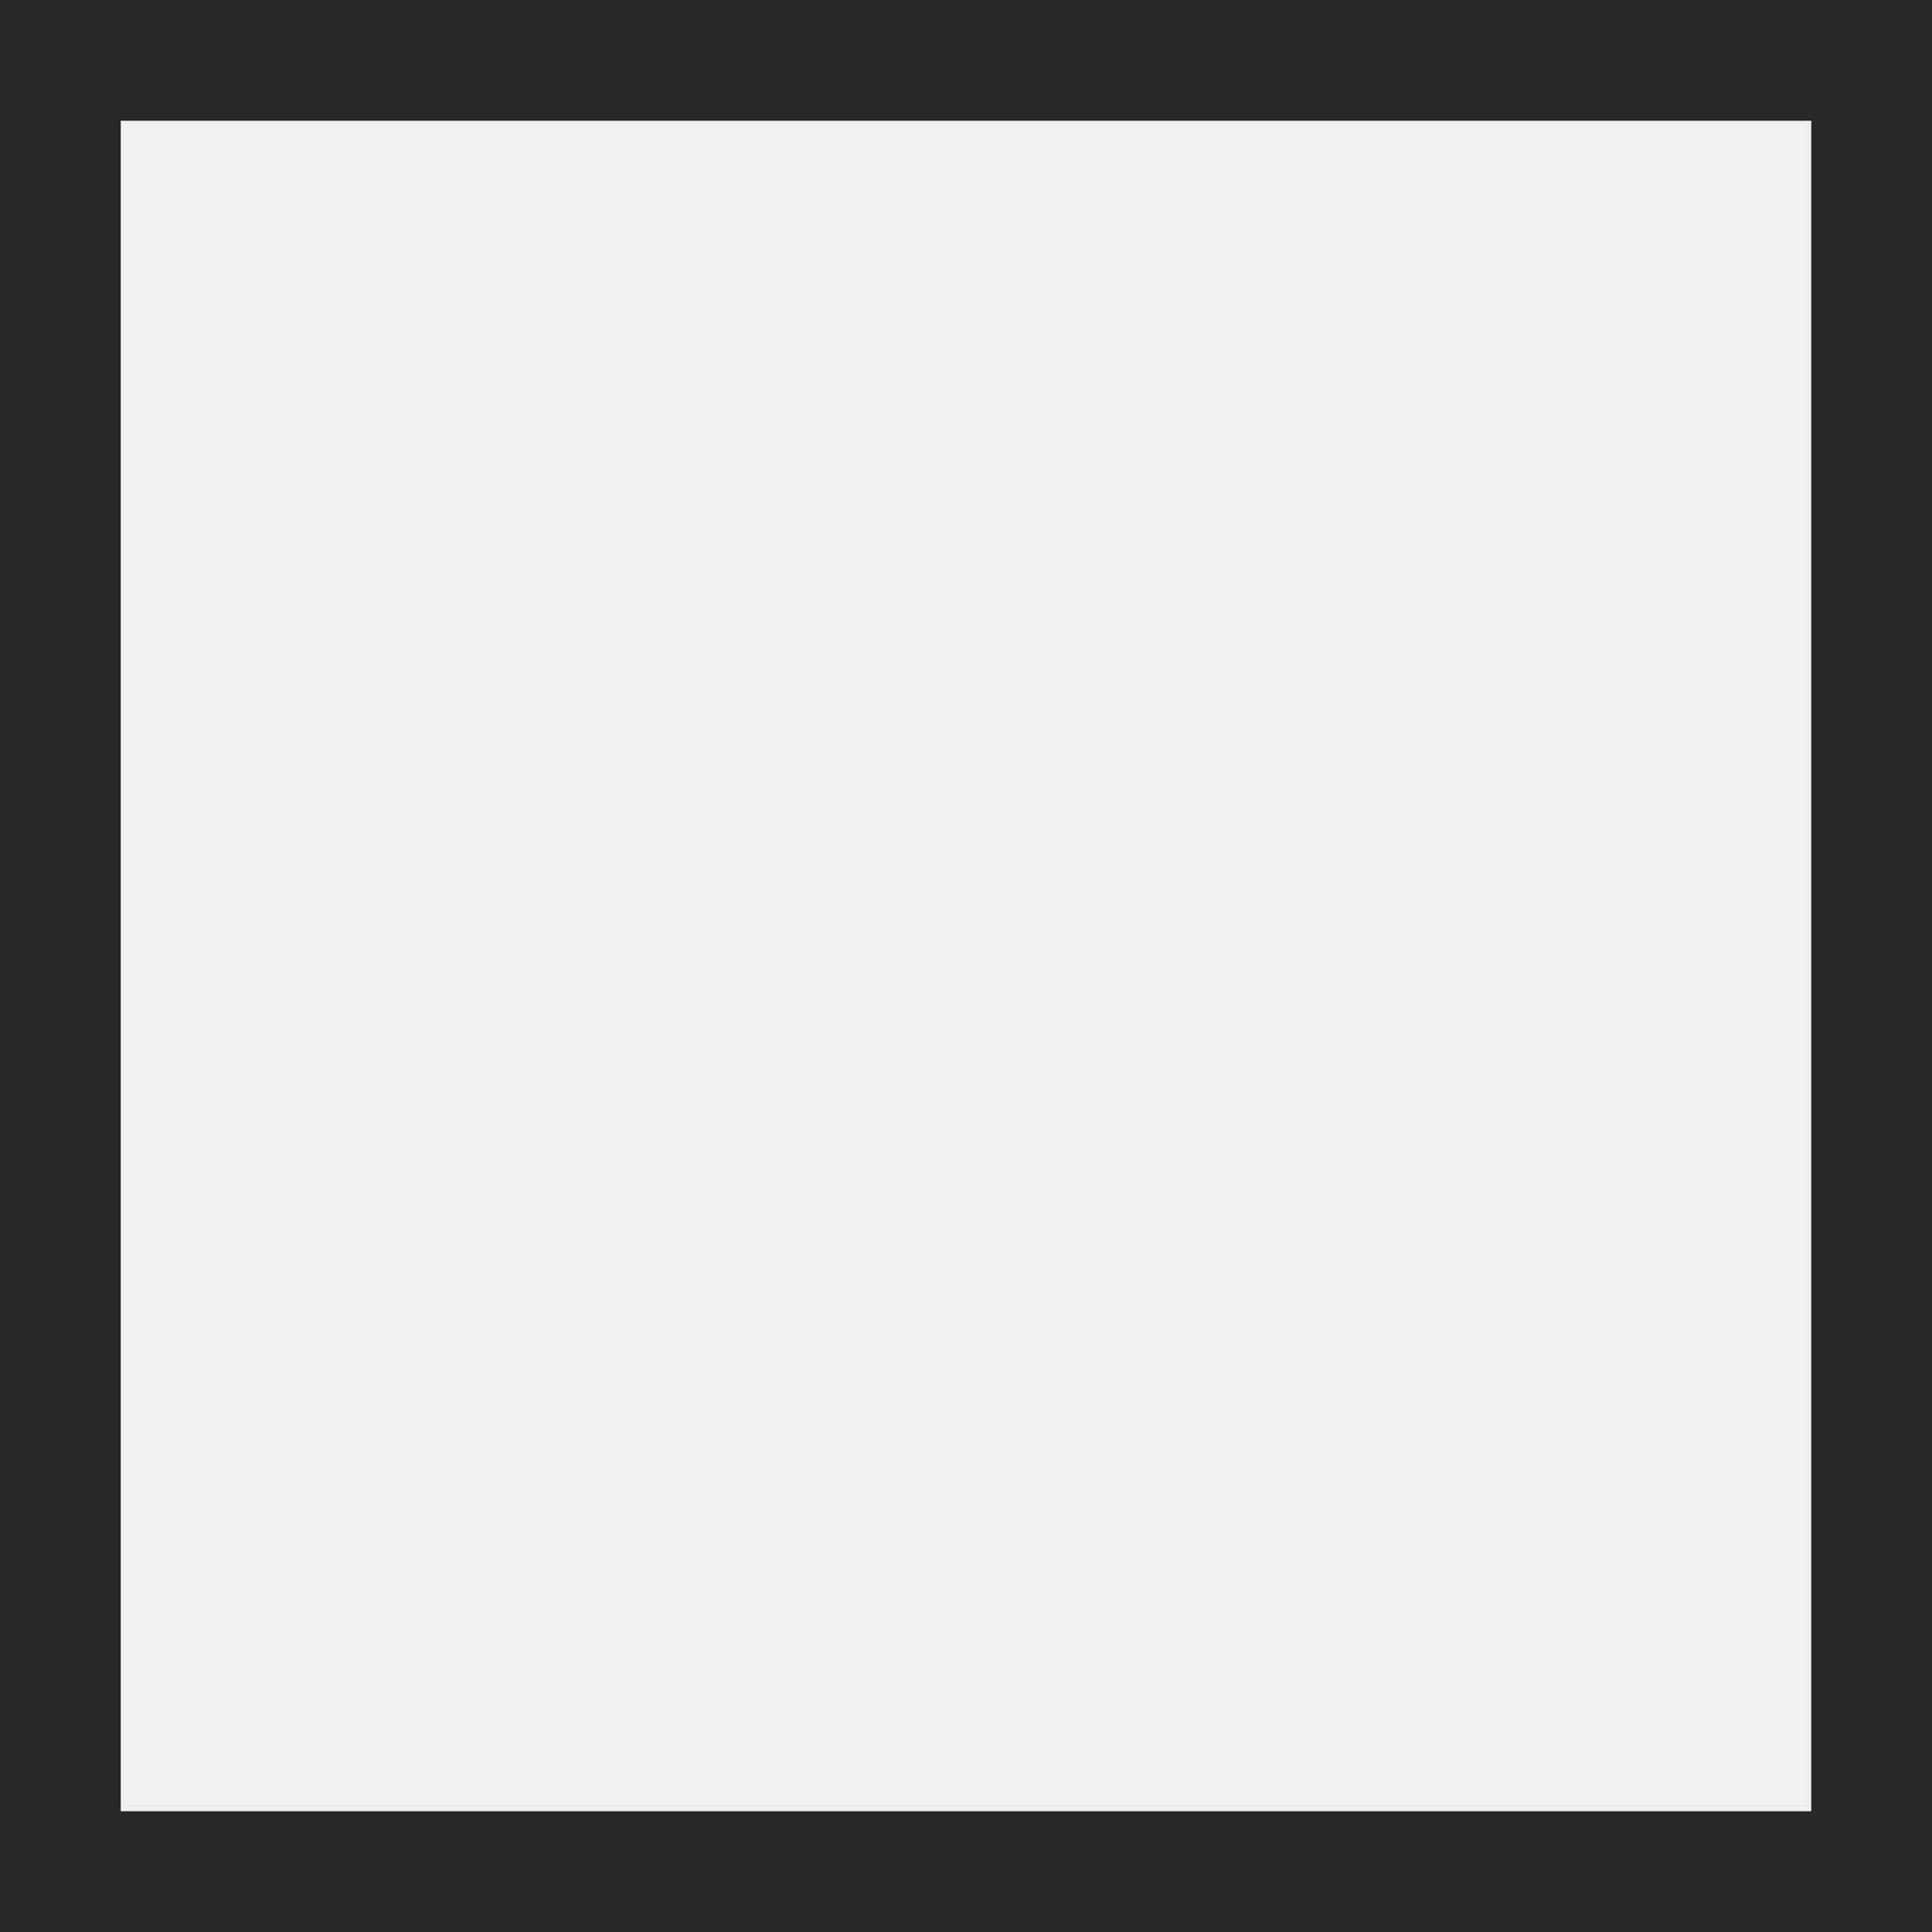
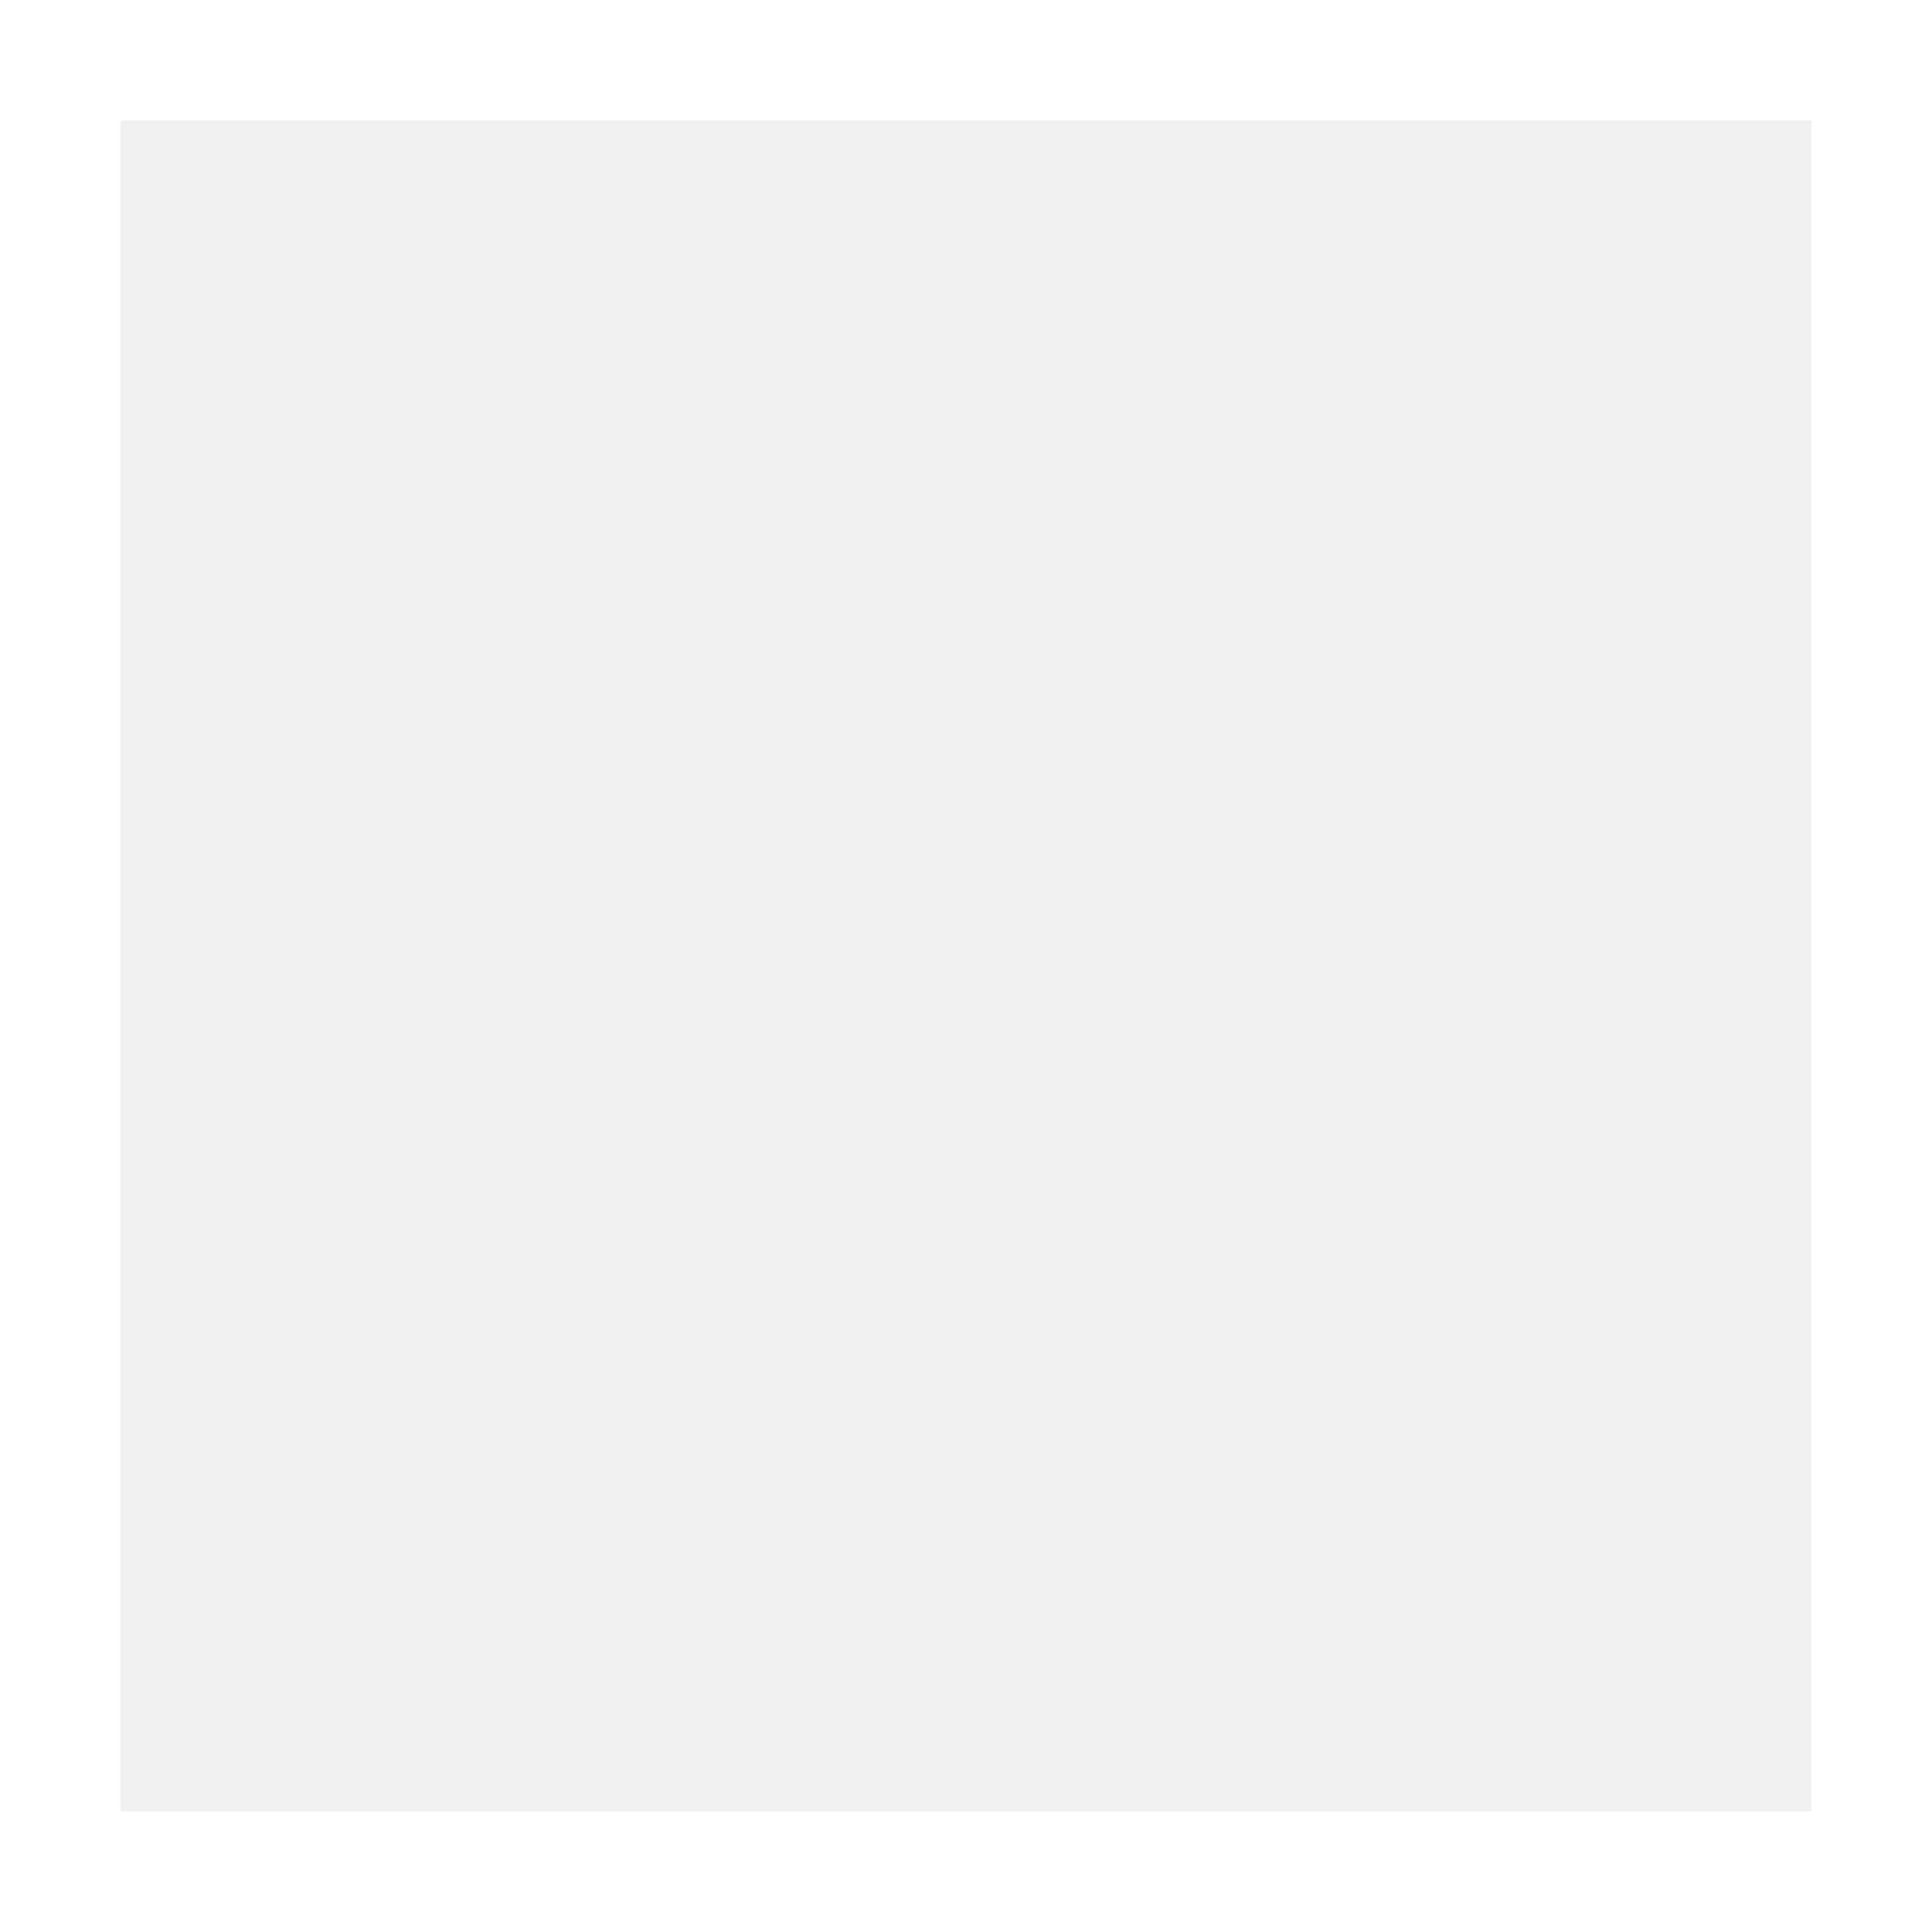
<svg xmlns="http://www.w3.org/2000/svg" width="24" height="24" viewBox="0 0 24 24" fill="none">
  <g clip-path="url(#clip0_210_147)">
-     <rect x="0.75" y="0.75" width="22.5" height="22.5" stroke="#282828" stroke-width="1.5" />
+     <rect x="0.75" y="0.75" width="22.5" height="22.5" stroke="white" stroke-width="1.5" />
  </g>
  <defs>
    <clipPath id="clip0_210_147">
      <rect width="24" height="24" fill="white" />
    </clipPath>
  </defs>
</svg>
